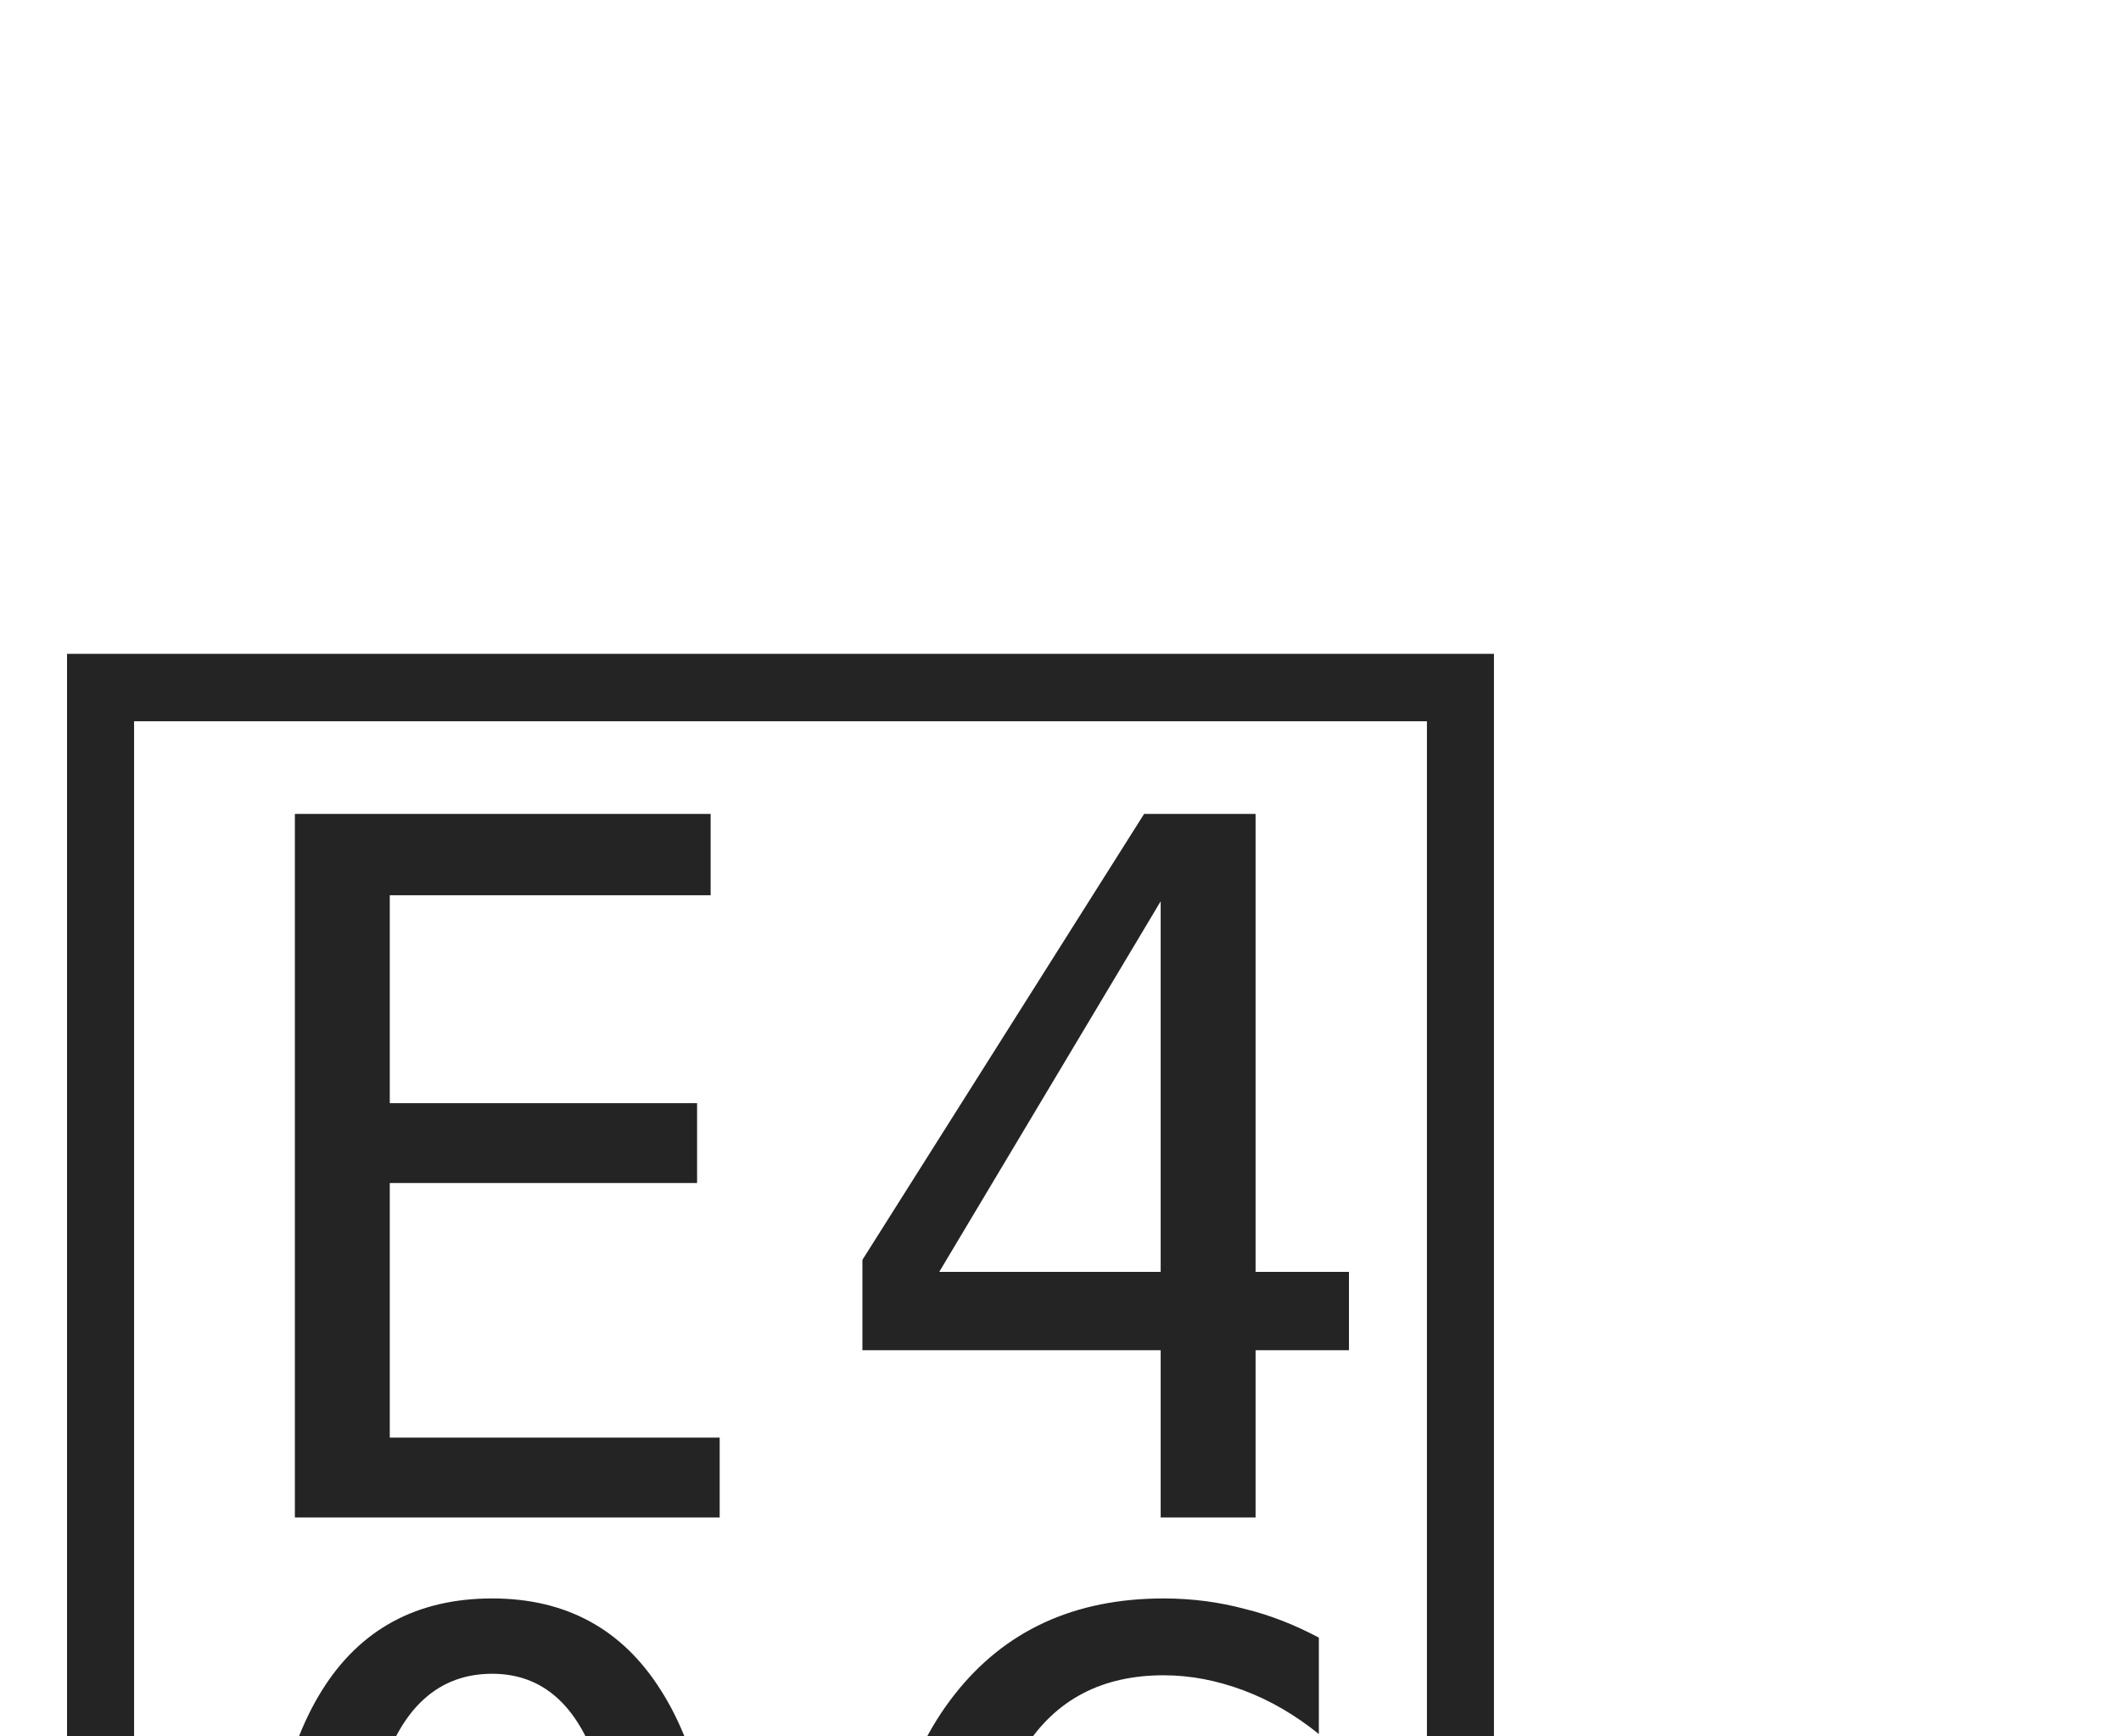
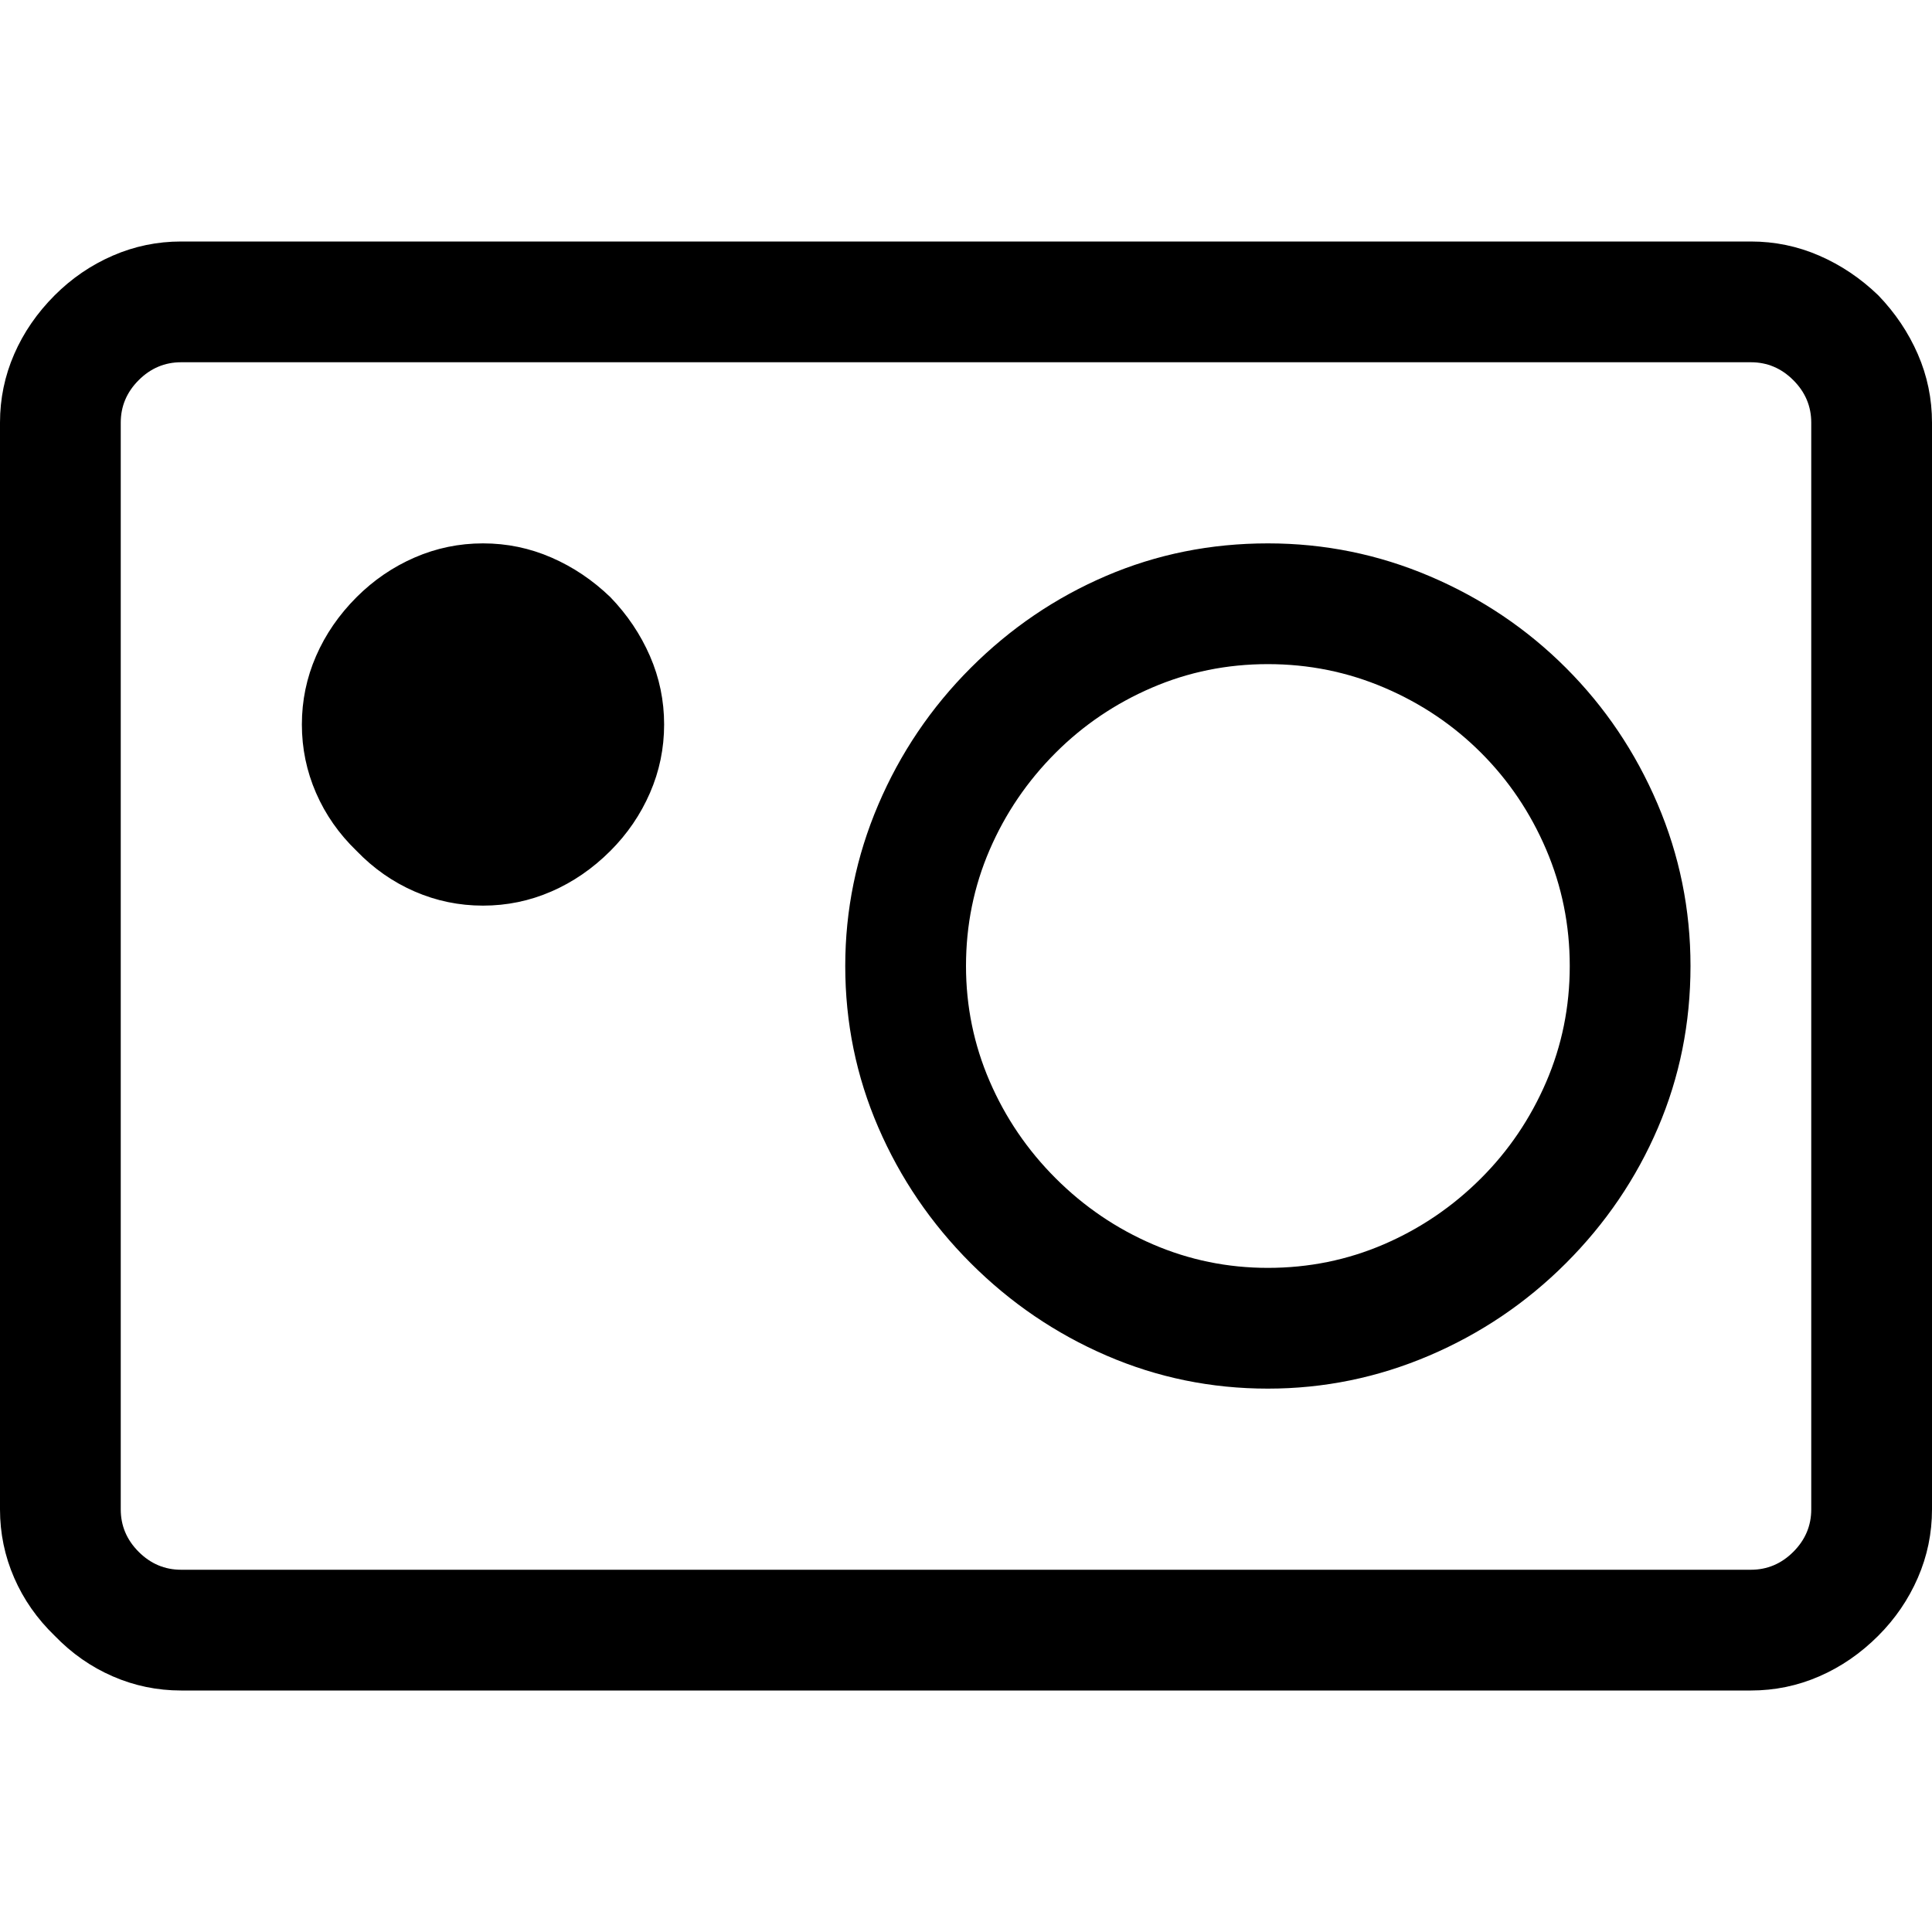
- <svg xmlns="http://www.w3.org/2000/svg" width="22px" height="18px" viewBox="0 0 22 18" version="1.1">
-   <g id="4.-Image-annotation" stroke="none" stroke-width="1" fill="none" fill-rule="evenodd" font-family="TeamsAssets-Light, Teams Assets" font-size="22" font-weight="300" line-spacing="22">
-     <g id="imageannotation03" transform="translate(-20, -534)" fill="#252424">
-       <g id="Group">
-         <g id="Action-Sheet">
-           <g id="Button-9" transform="translate(0, 519)">
-             <g id="Group" transform="translate(20, 13)">
-               <text id="↳-Icon">
-                 <tspan x="0" y="26"></tspan>
-               </text>
-             </g>
-           </g>
-         </g>
-       </g>
-     </g>
-   </g>
+ <svg xmlns="http://www.w3.org/2000/svg" viewBox="0 0 2048 2048">
+   <path d="M1928.5 271q34.5 15 62.5 42 27 28 42 62.5t15 72.5v1152q0 38-15 72.5t-42 61.5q-28 28-62.5 43t-72.5 15H192q-38 0-72.5-15T58 1734q-28-27-43-61.5T0 1600V448q0-38 15-72.5T58 313q27-27 61.5-42t72.5-15h1664q38 0 72.5 15zm-1344 320q34.5 15 62.5 42 27 28 42 62.5t15 72.5-15 72.5-42 61.5q-28 28-62.5 43T512 960t-72.5-15-61.5-43q-28-27-43-61.5T320 768t15-72.5 43-62.5q27-27 61.5-42t72.5-15 72.5 15zM192 384q-26 0-45 19t-19 45v1152q0 26 19 45t45 19h1664q26 0 45-19t19-45V448q0-26-19-45t-45-19H192zm1324 227q82 35 144 97t97 144 35 172q0 91-34.5 171.5T1660 1339t-145 98-171 35q-90 0-171-35t-144-98-98-144-35-171q0-89 35-171t98-145 143.5-97.5T1344 576q90 0 172 35zm-295 118q-58 25-102 69-45 45-70 103t-25 123q0 64 25 122t70 103 103 70 122 25q65 0 123-25t103-70q44-44 69-102t25-123-25-123.5-69-102.5-102.5-69-123.5-25-123 25z" />
</svg>
